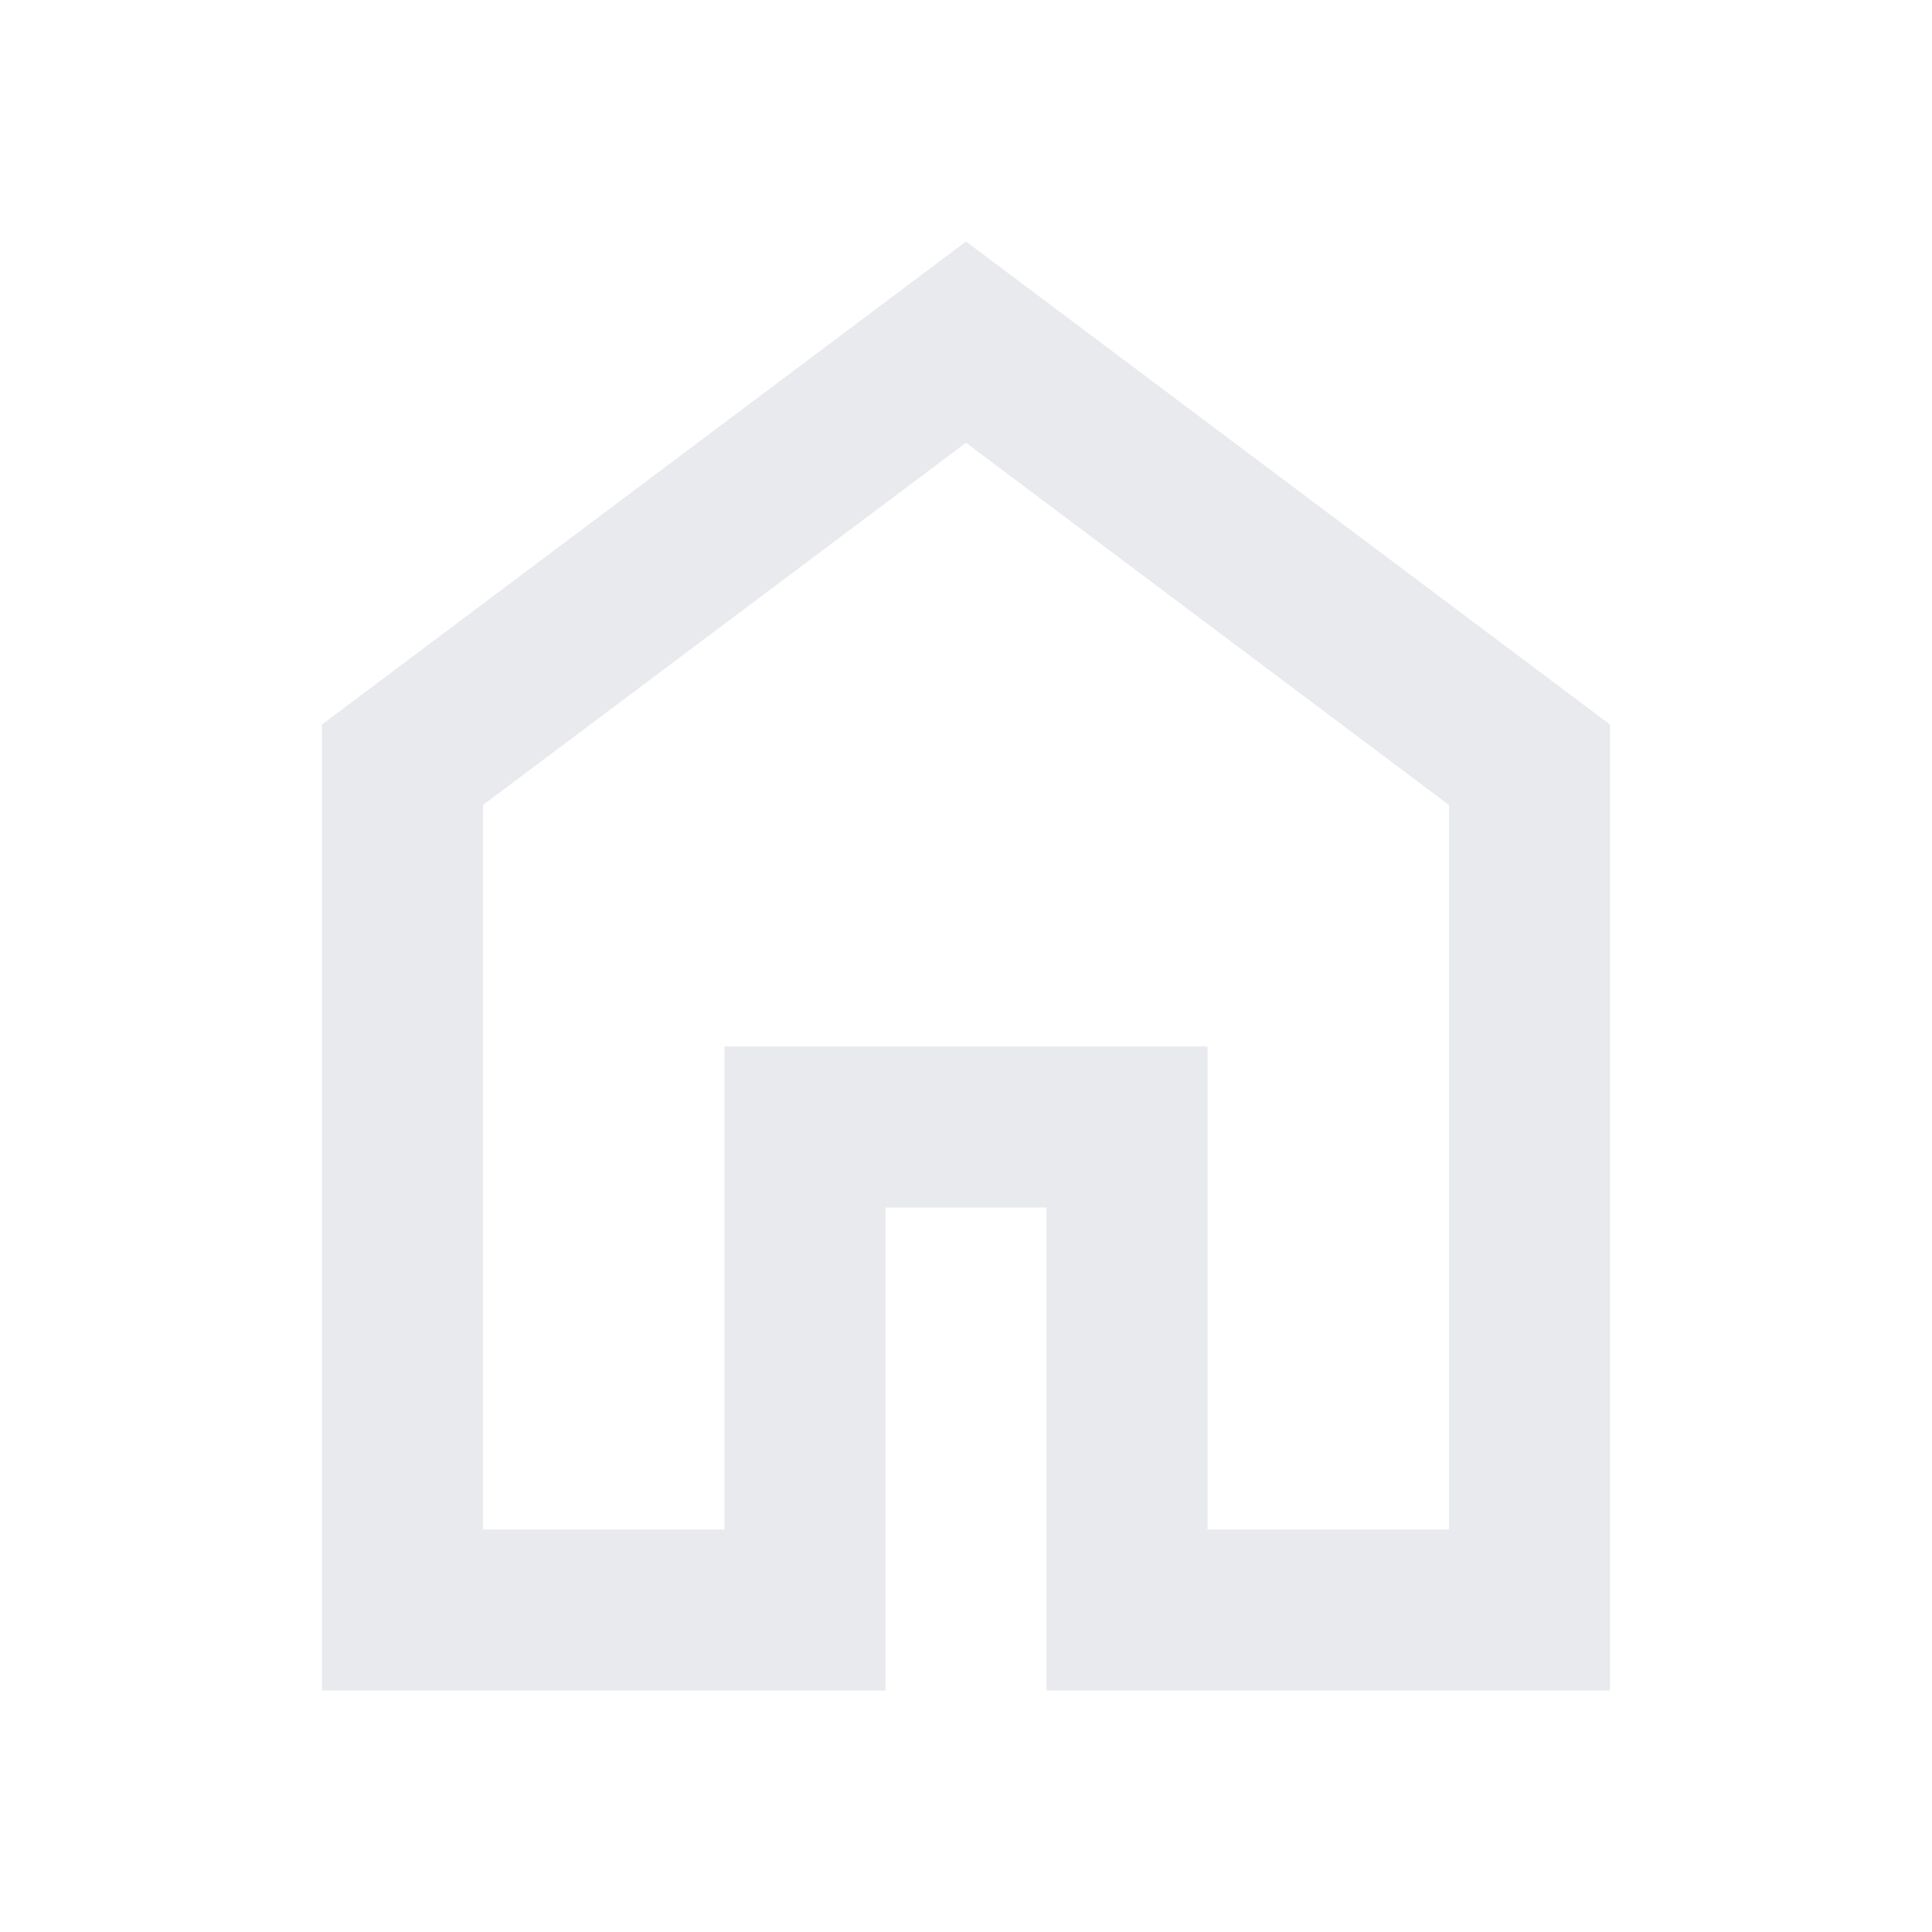
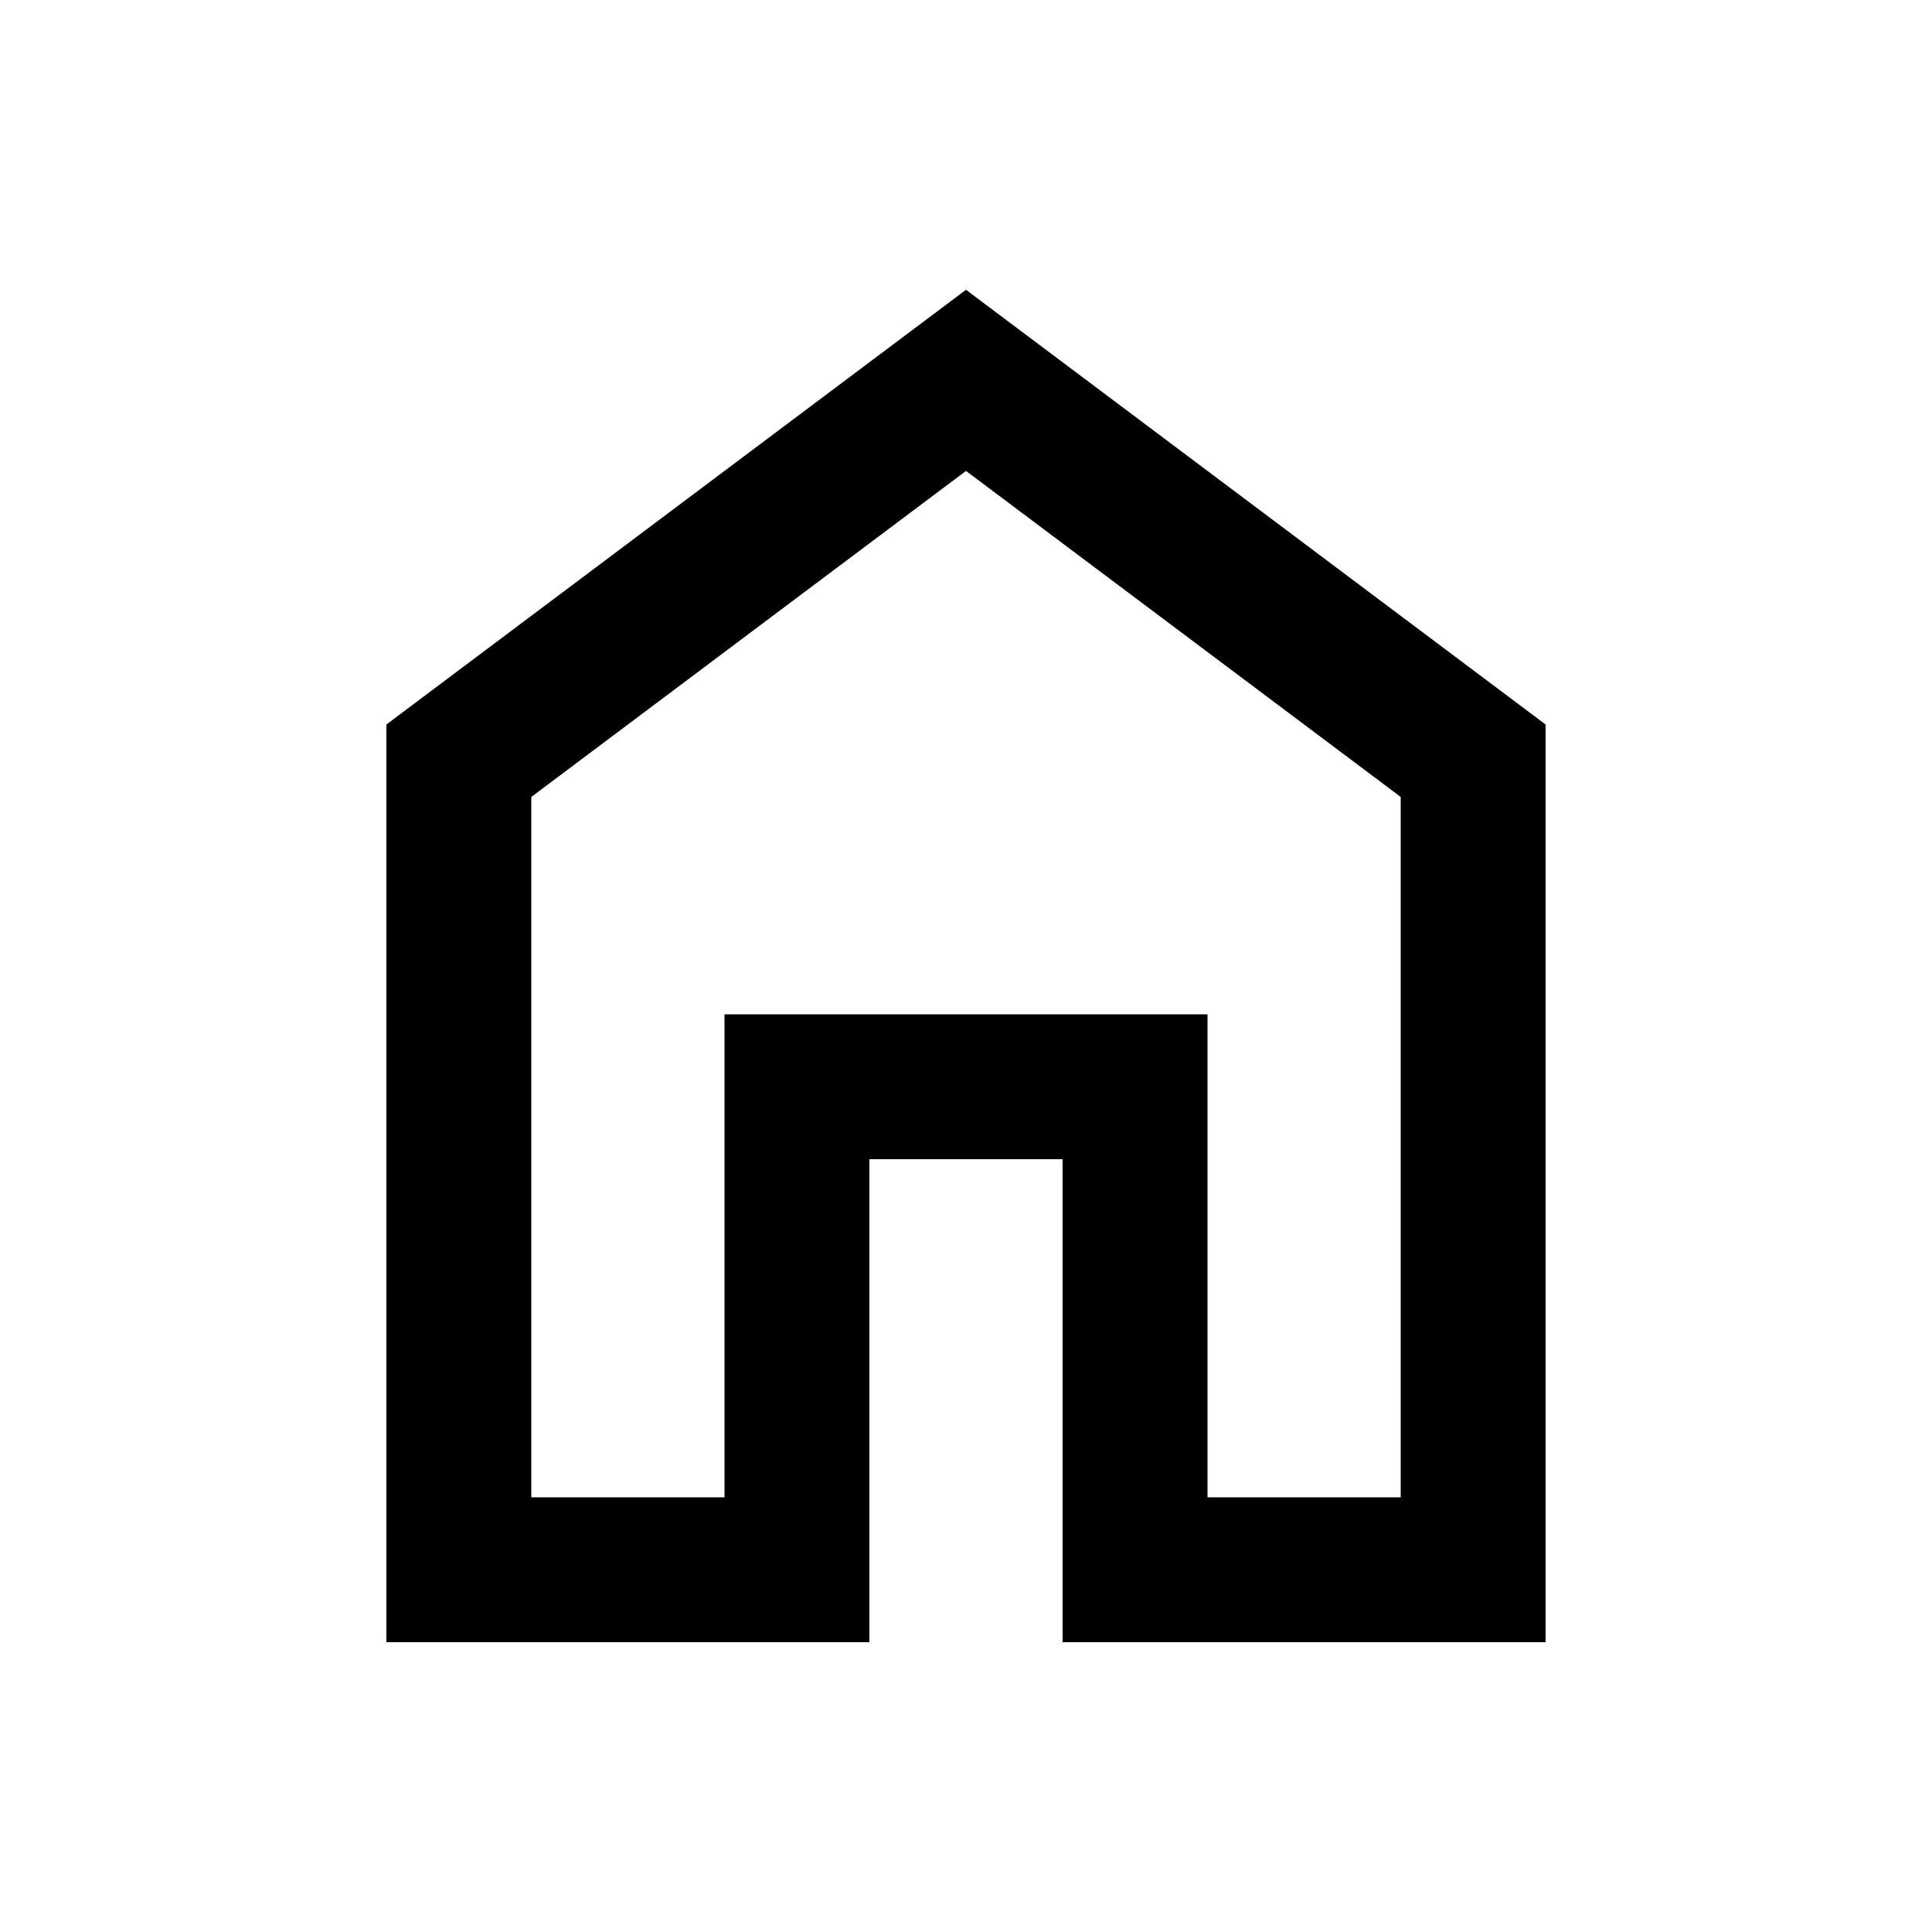
- <svg xmlns="http://www.w3.org/2000/svg" height="24px" viewBox="0 -960 960 960" width="24px" fill="#e8eaed">
-   <path d="M240-200h120v-240h240v240h120v-360L480-740 240-560v360Zm-80 80v-480l320-240 320 240v480H520v-240h-80v240H160Zm320-350Z" />
+ <svg xmlns="http://www.w3.org/2000/svg" width="20" height="20" viewBox="0 0 20 20" fill="none">
+   <path d="M5.5 15.5H7.5V10.5H12.5V15.5H14.5V8.25L10 4.875L5.5 8.25V15.5ZM4 17V7.5L10 3L16 7.5V17H11V12H9V17H4Z" fill="black" />
</svg>
